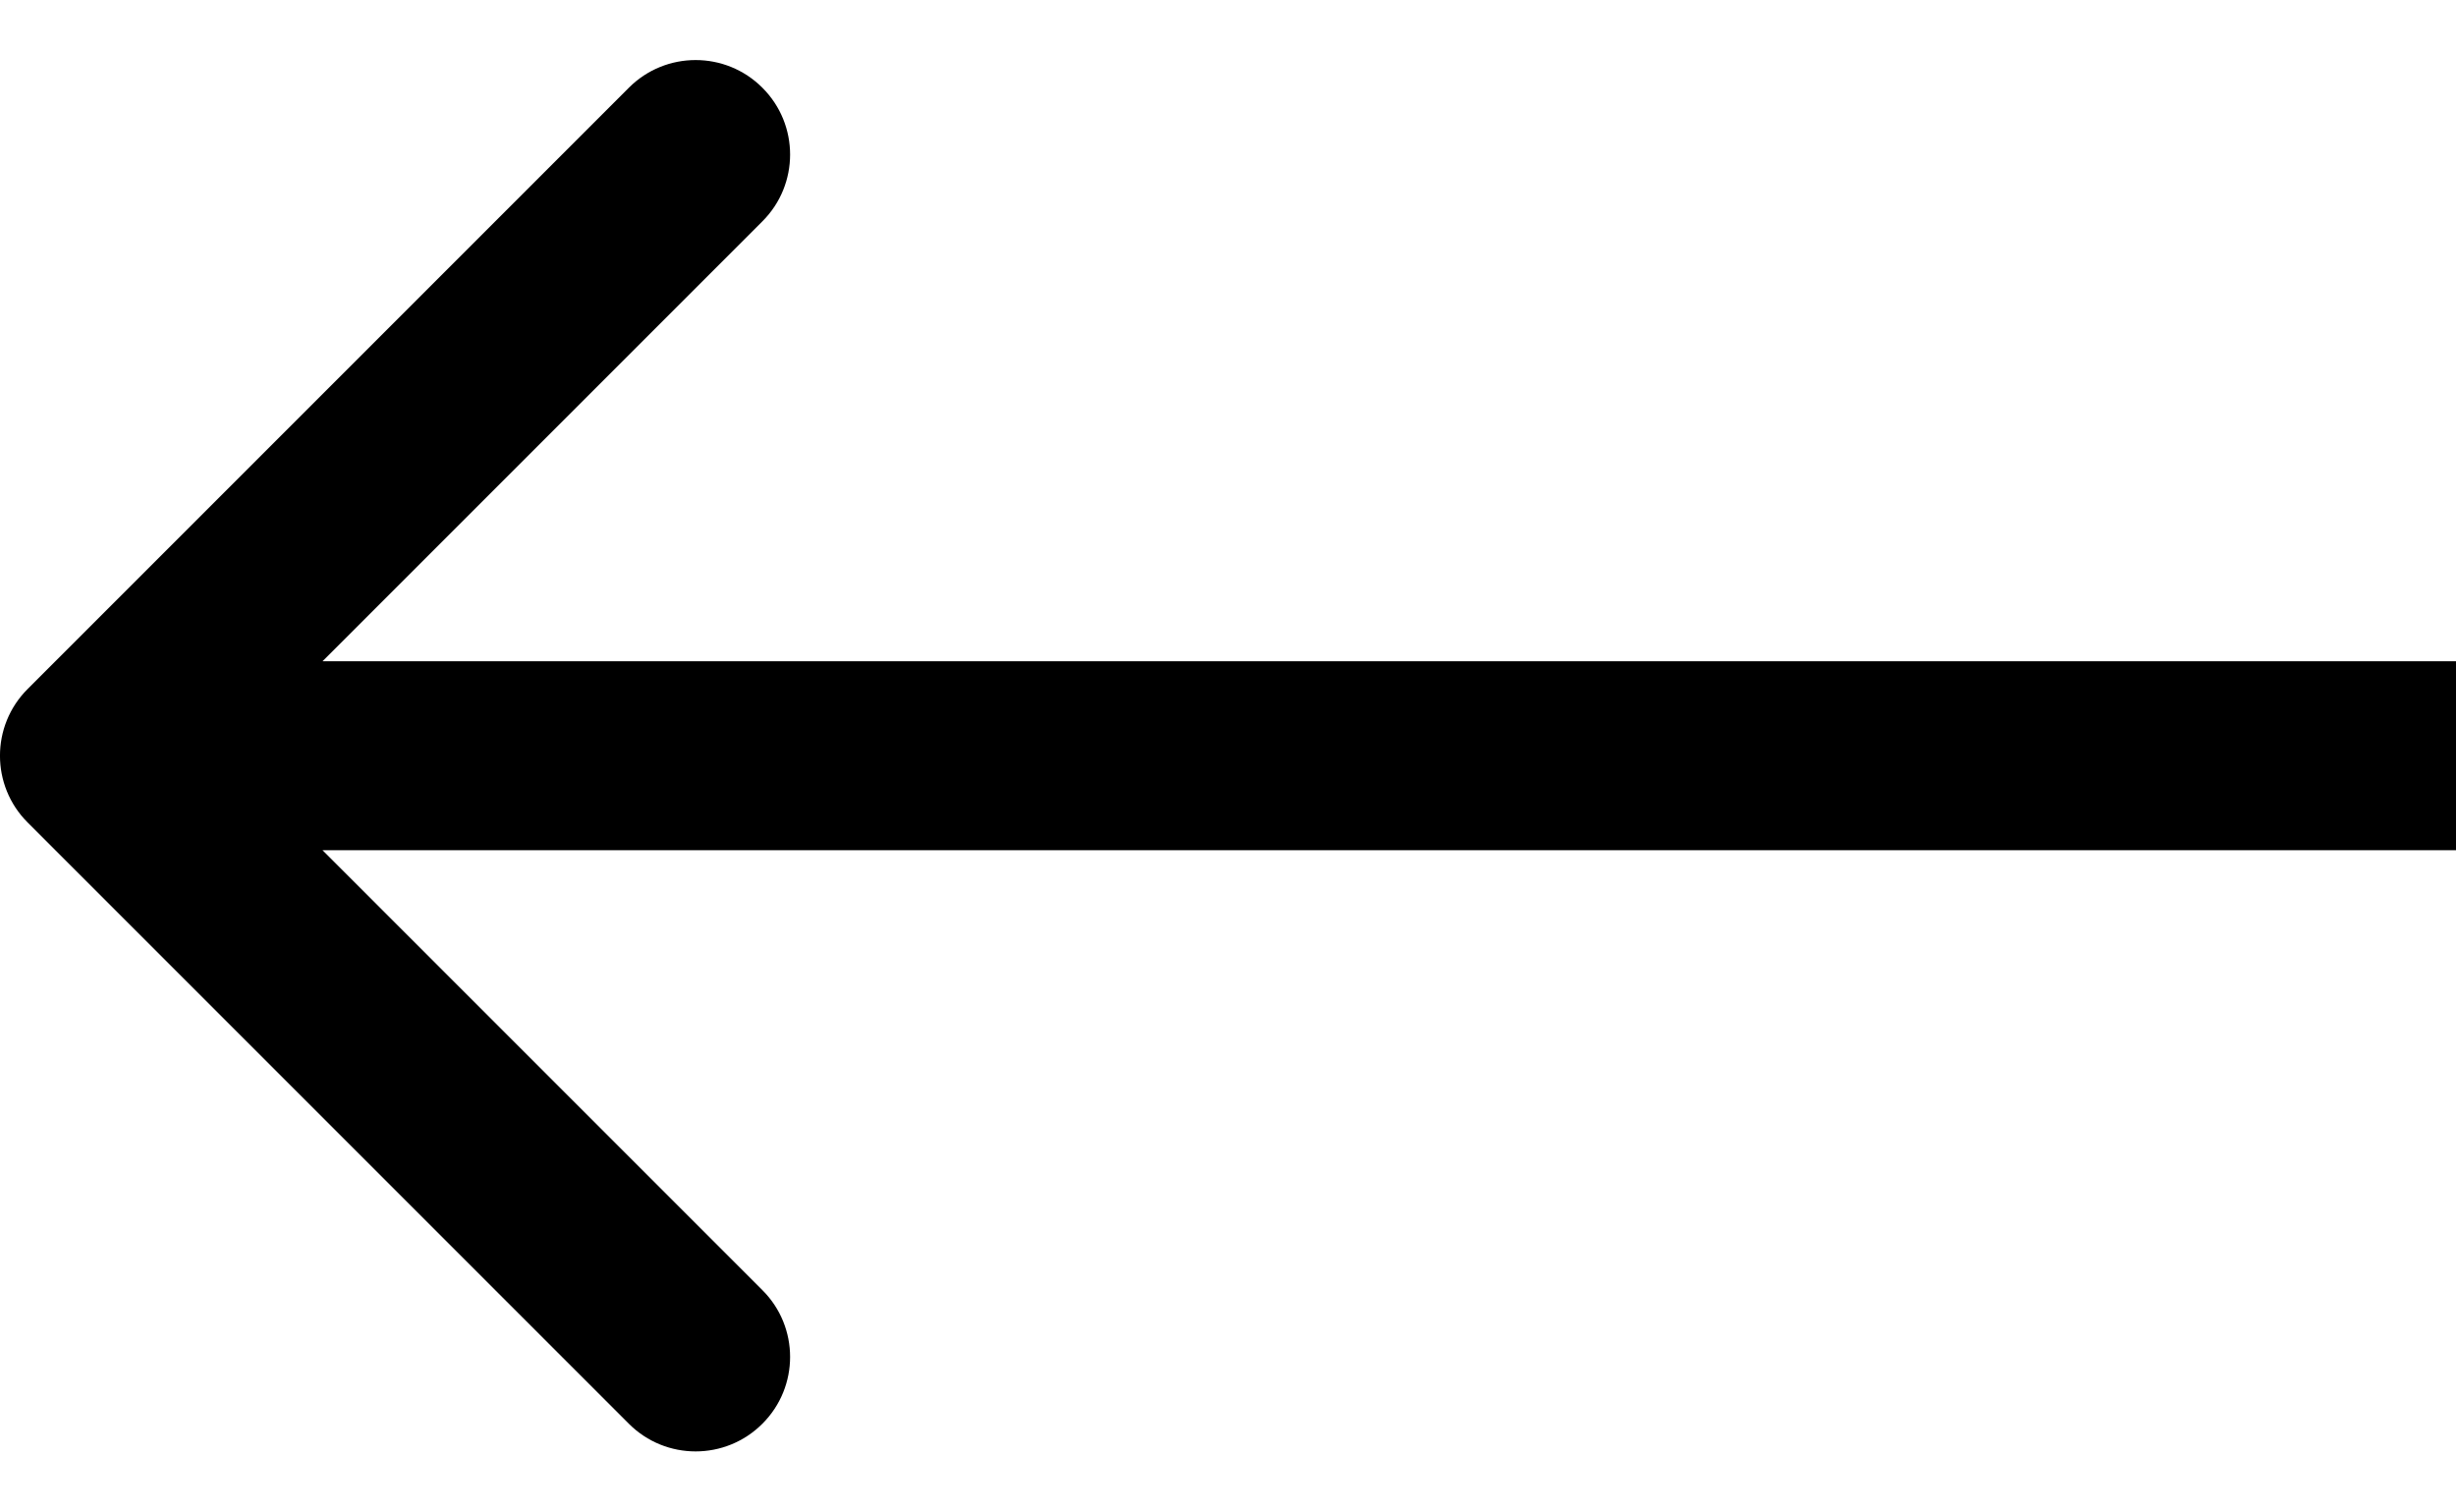
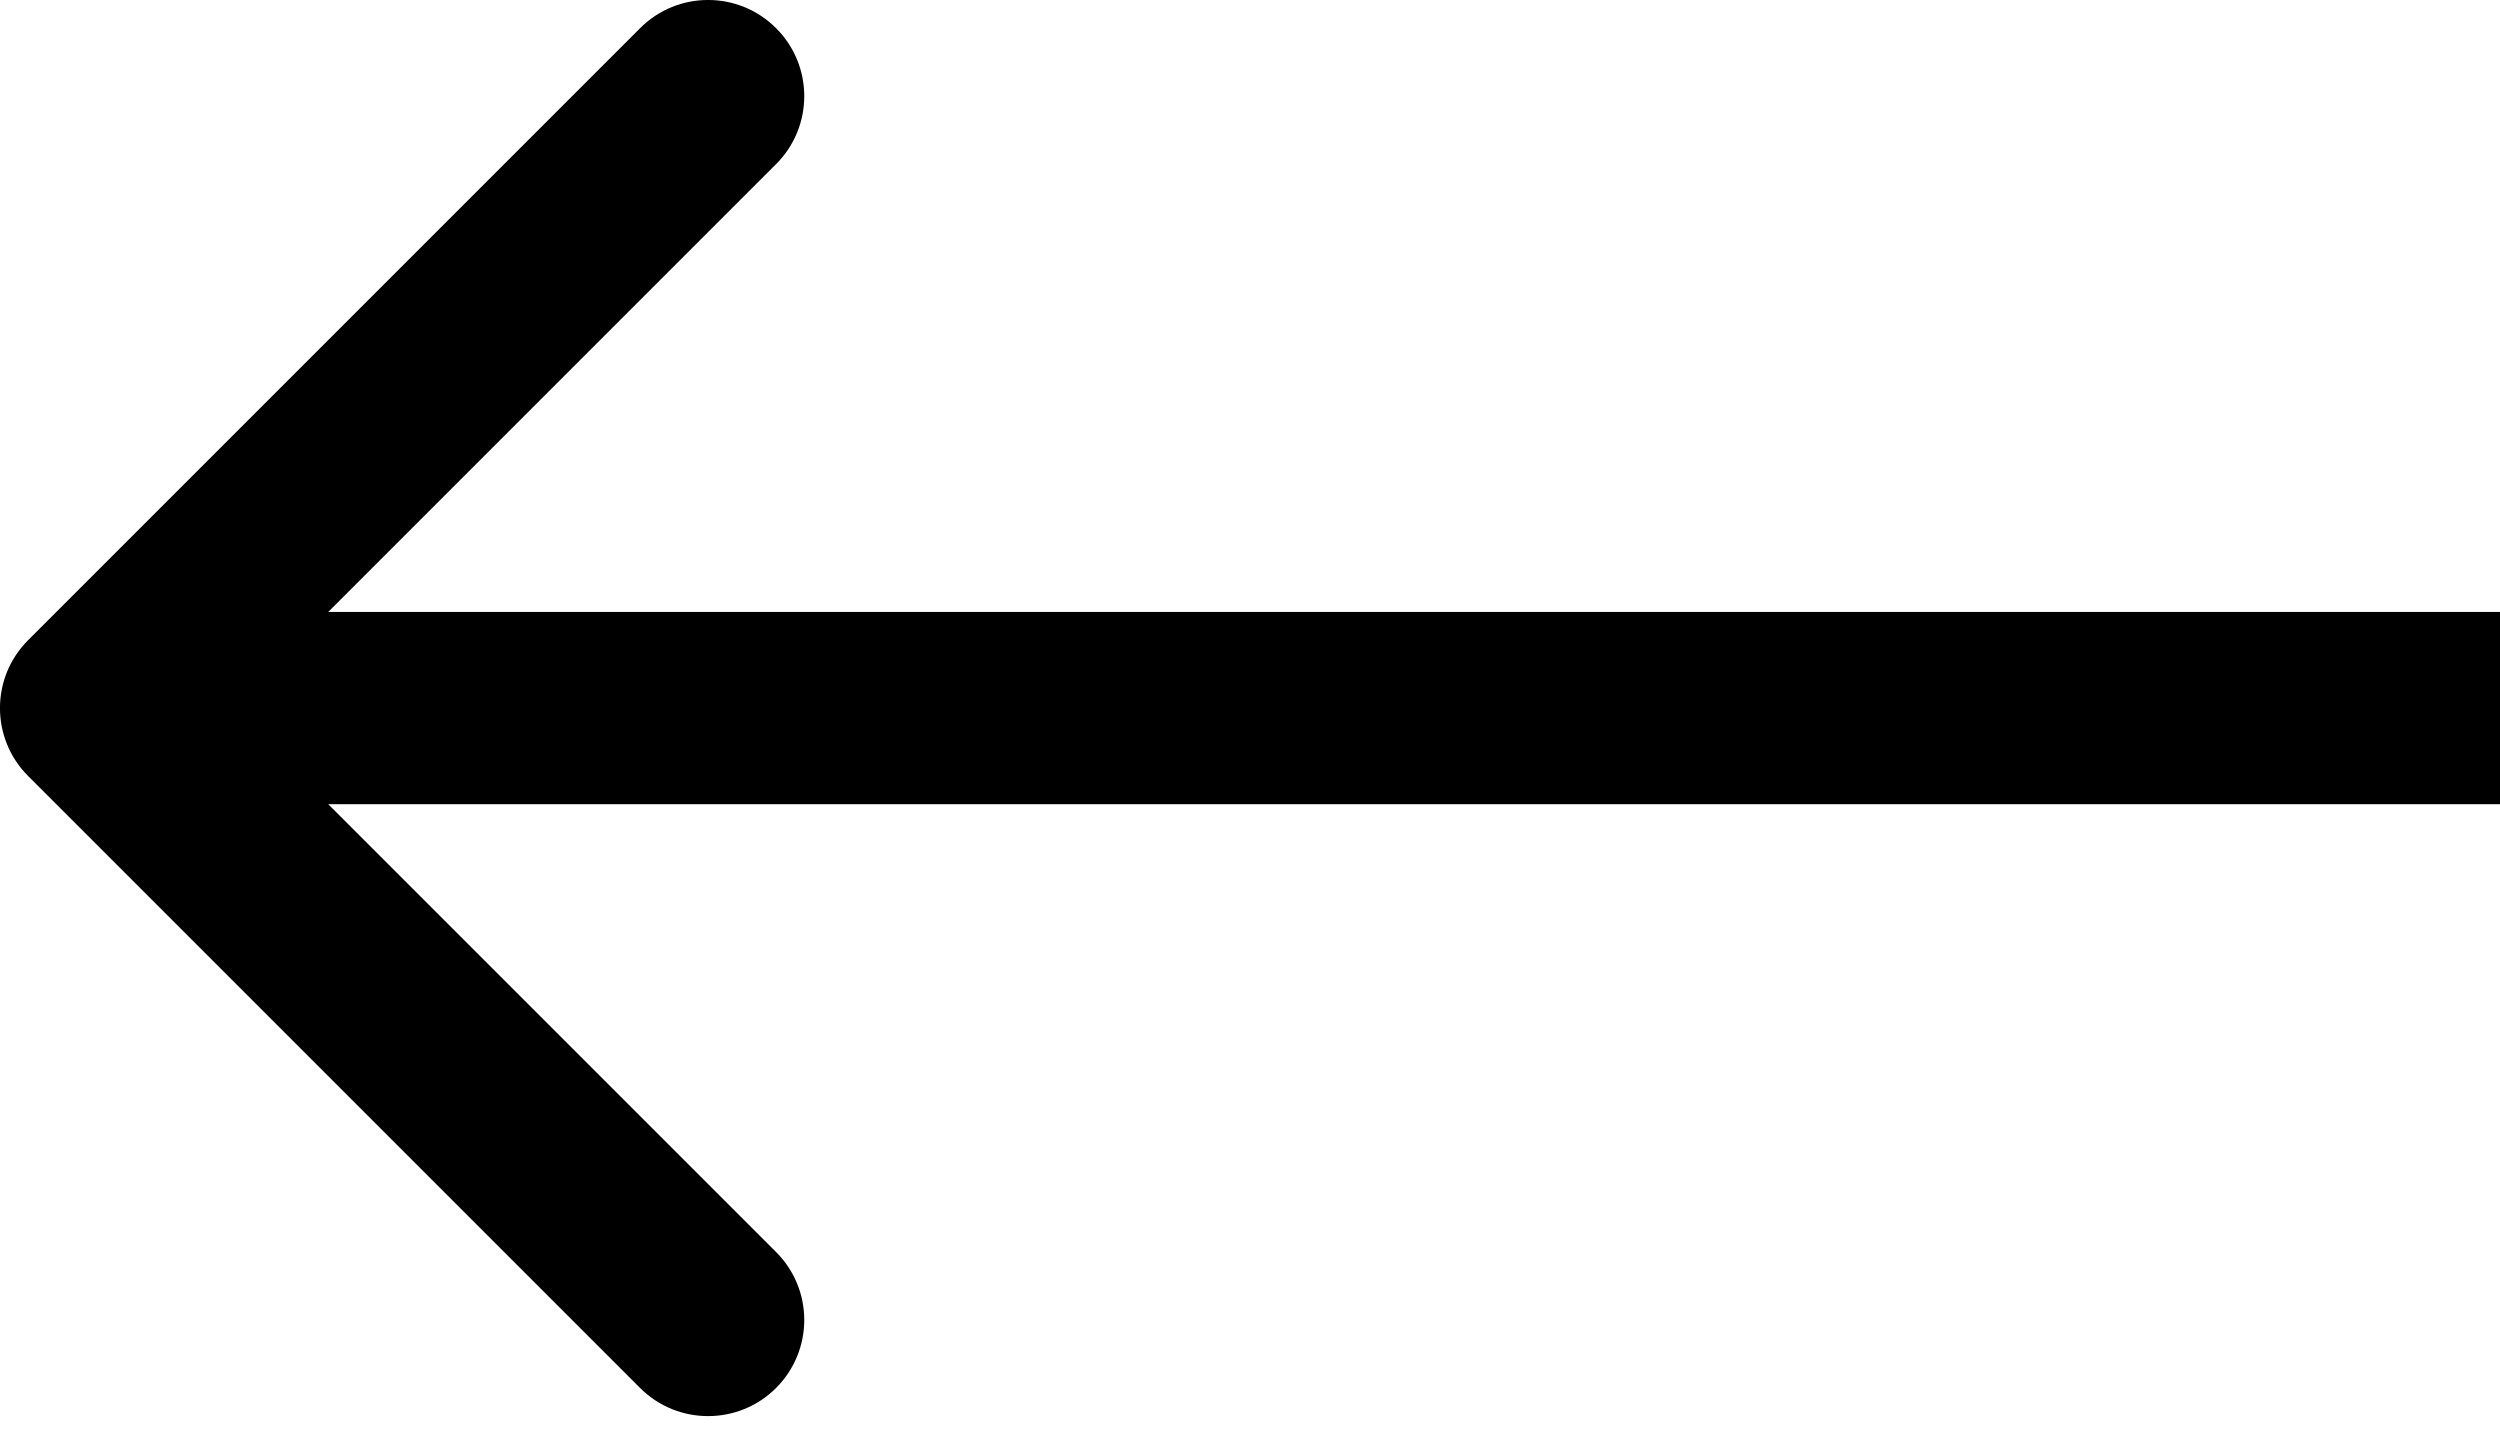
- <svg xmlns="http://www.w3.org/2000/svg" width="26" height="16" viewBox="0 0 26 16" fill="none">
-   <path d="M0.293 7.293C-0.098 7.683 -0.098 8.317 0.293 8.707L6.657 15.071C7.047 15.462 7.681 15.462 8.071 15.071C8.462 14.681 8.462 14.047 8.071 13.657L2.414 8L8.071 2.343C8.462 1.953 8.462 1.319 8.071 0.929C7.681 0.538 7.047 0.538 6.657 0.929L0.293 7.293ZM26 8V7L1 7V8V9L26 9V8Z" fill="black" />
+ <svg xmlns="http://www.w3.org/2000/svg" width="26" height="15" viewBox="0 0 26 15" fill="none">
+   <path d="M0.293 6.657C-0.098 7.047 -0.098 7.681 0.293 8.071L6.657 14.435C7.047 14.825 7.681 14.825 8.071 14.435C8.462 14.044 8.462 13.411 8.071 13.021L2.414 7.364L8.071 1.707C8.462 1.317 8.462 0.683 8.071 0.293C7.681 -0.098 7.047 -0.098 6.657 0.293L0.293 6.657ZM26 7.364V6.364L1 6.364V7.364V8.364L26 8.364V7.364Z" fill="black" />
</svg>
